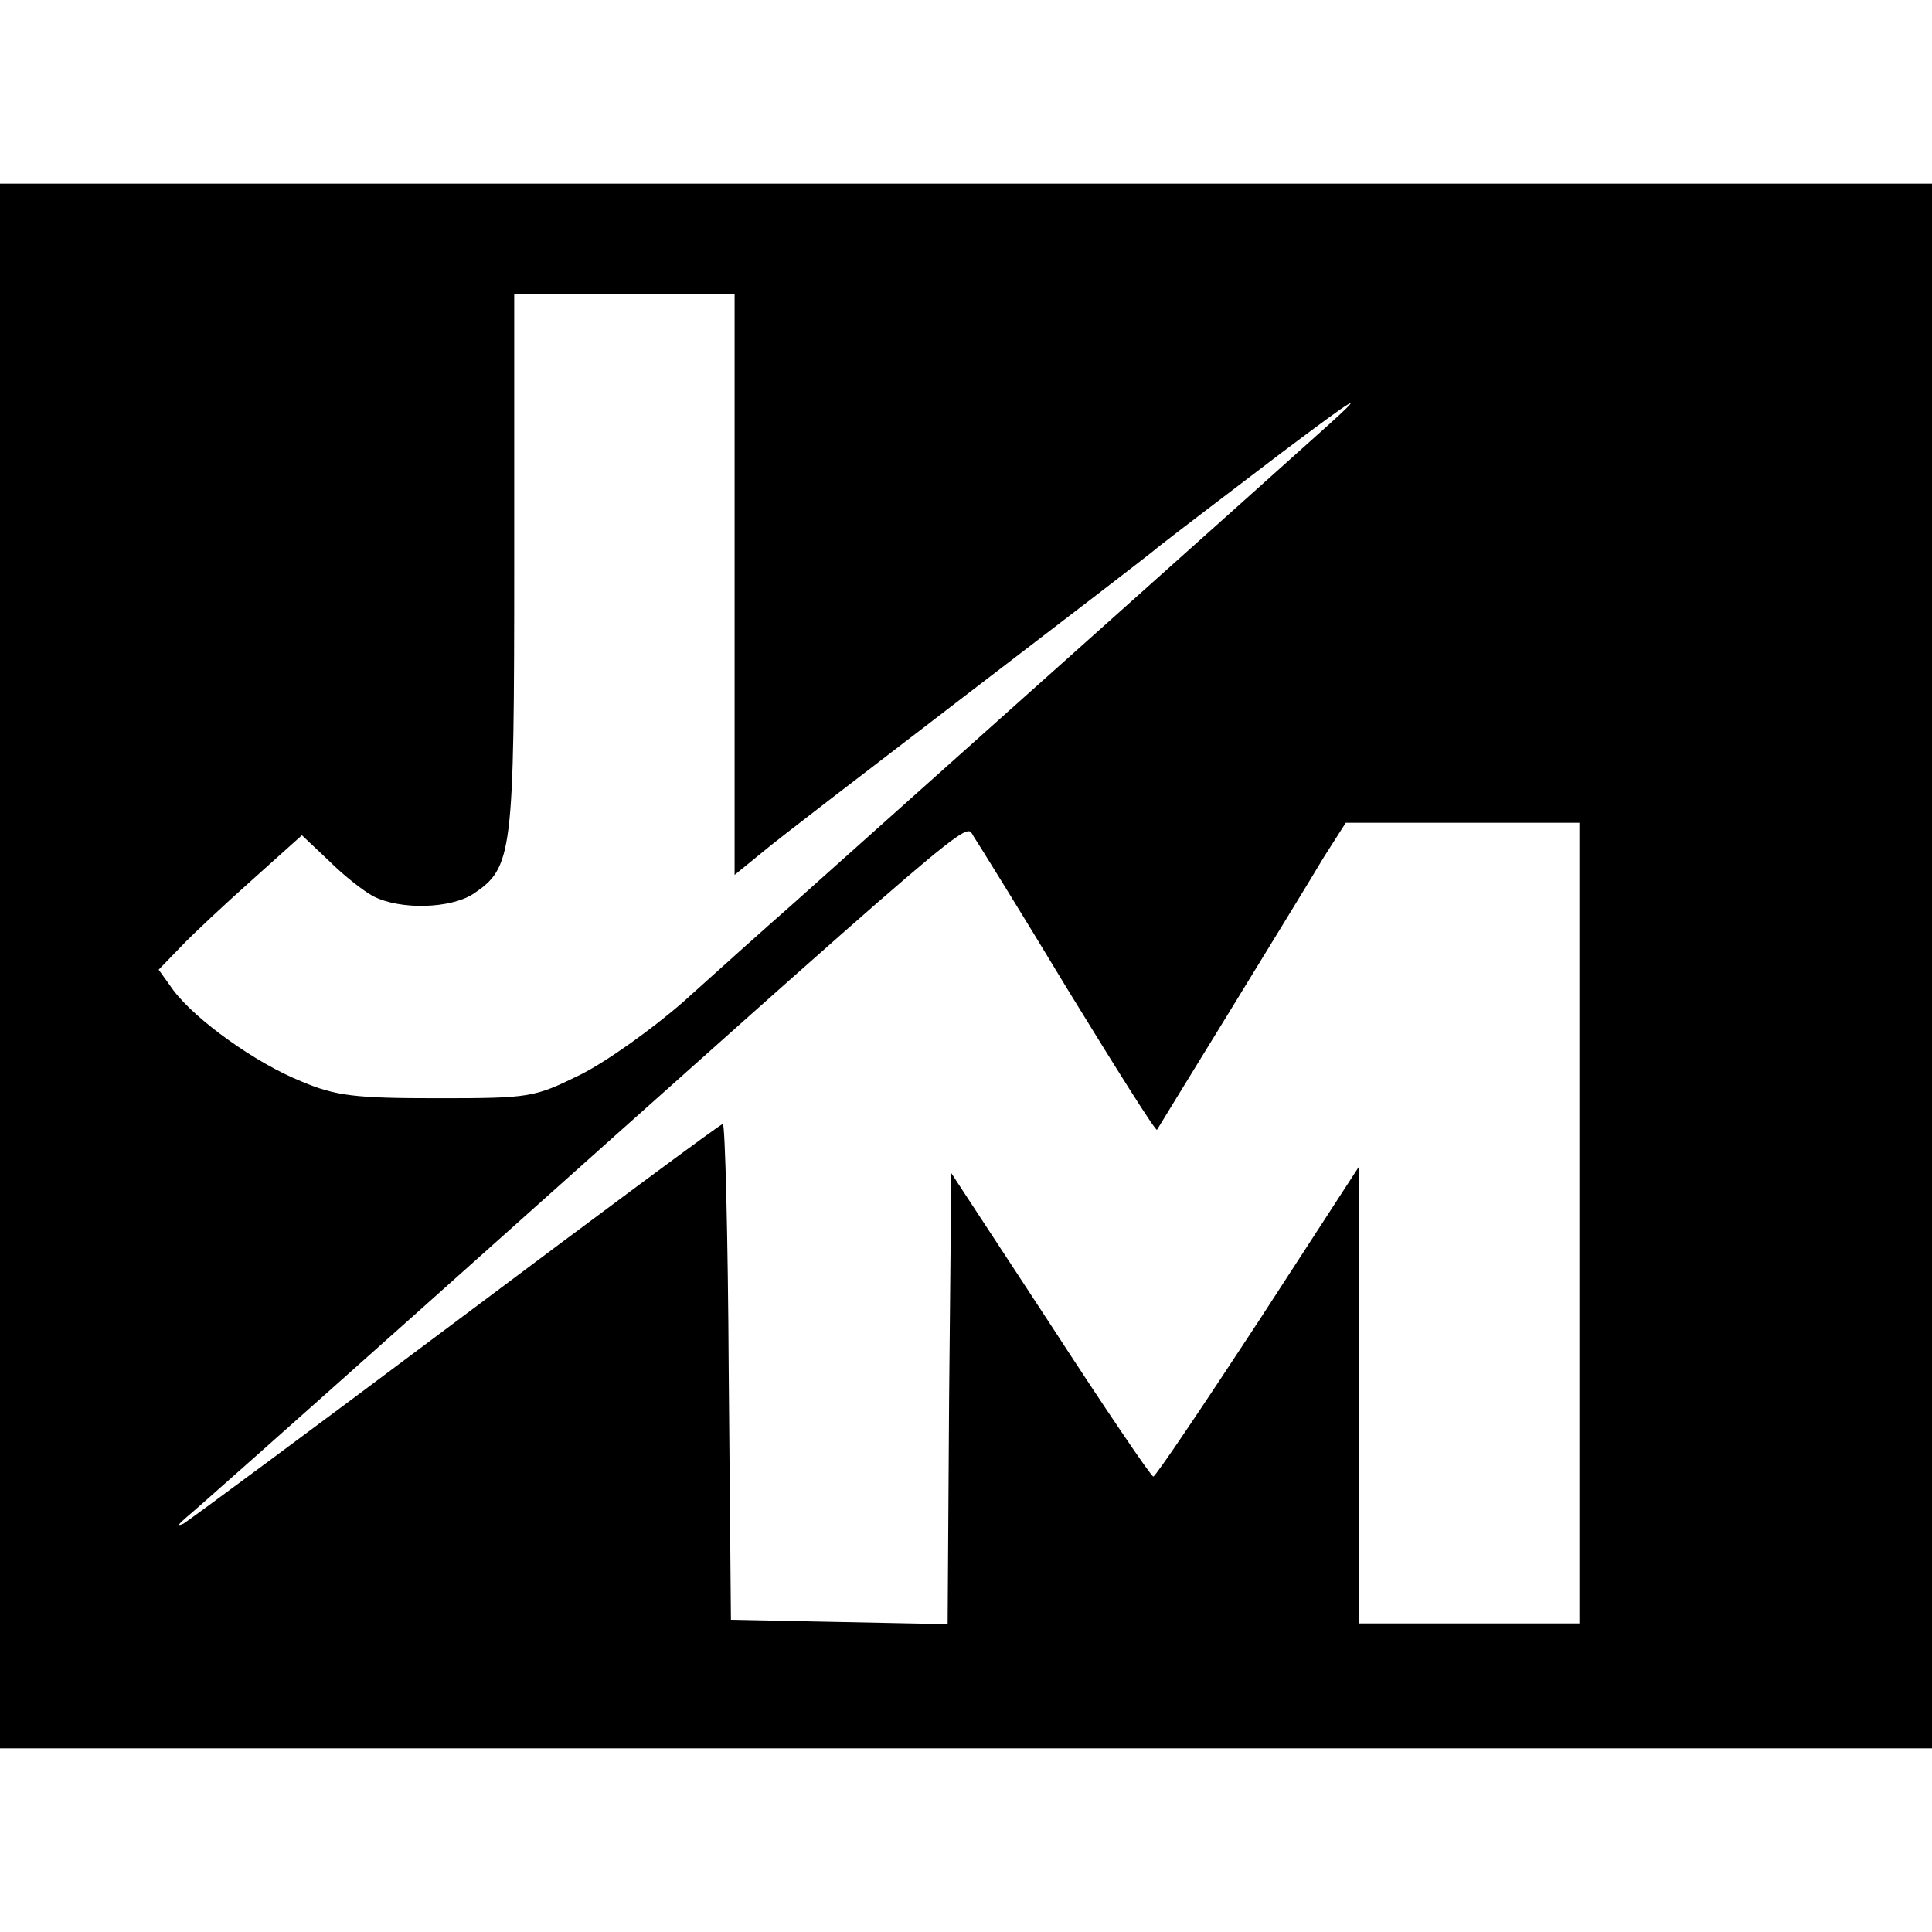
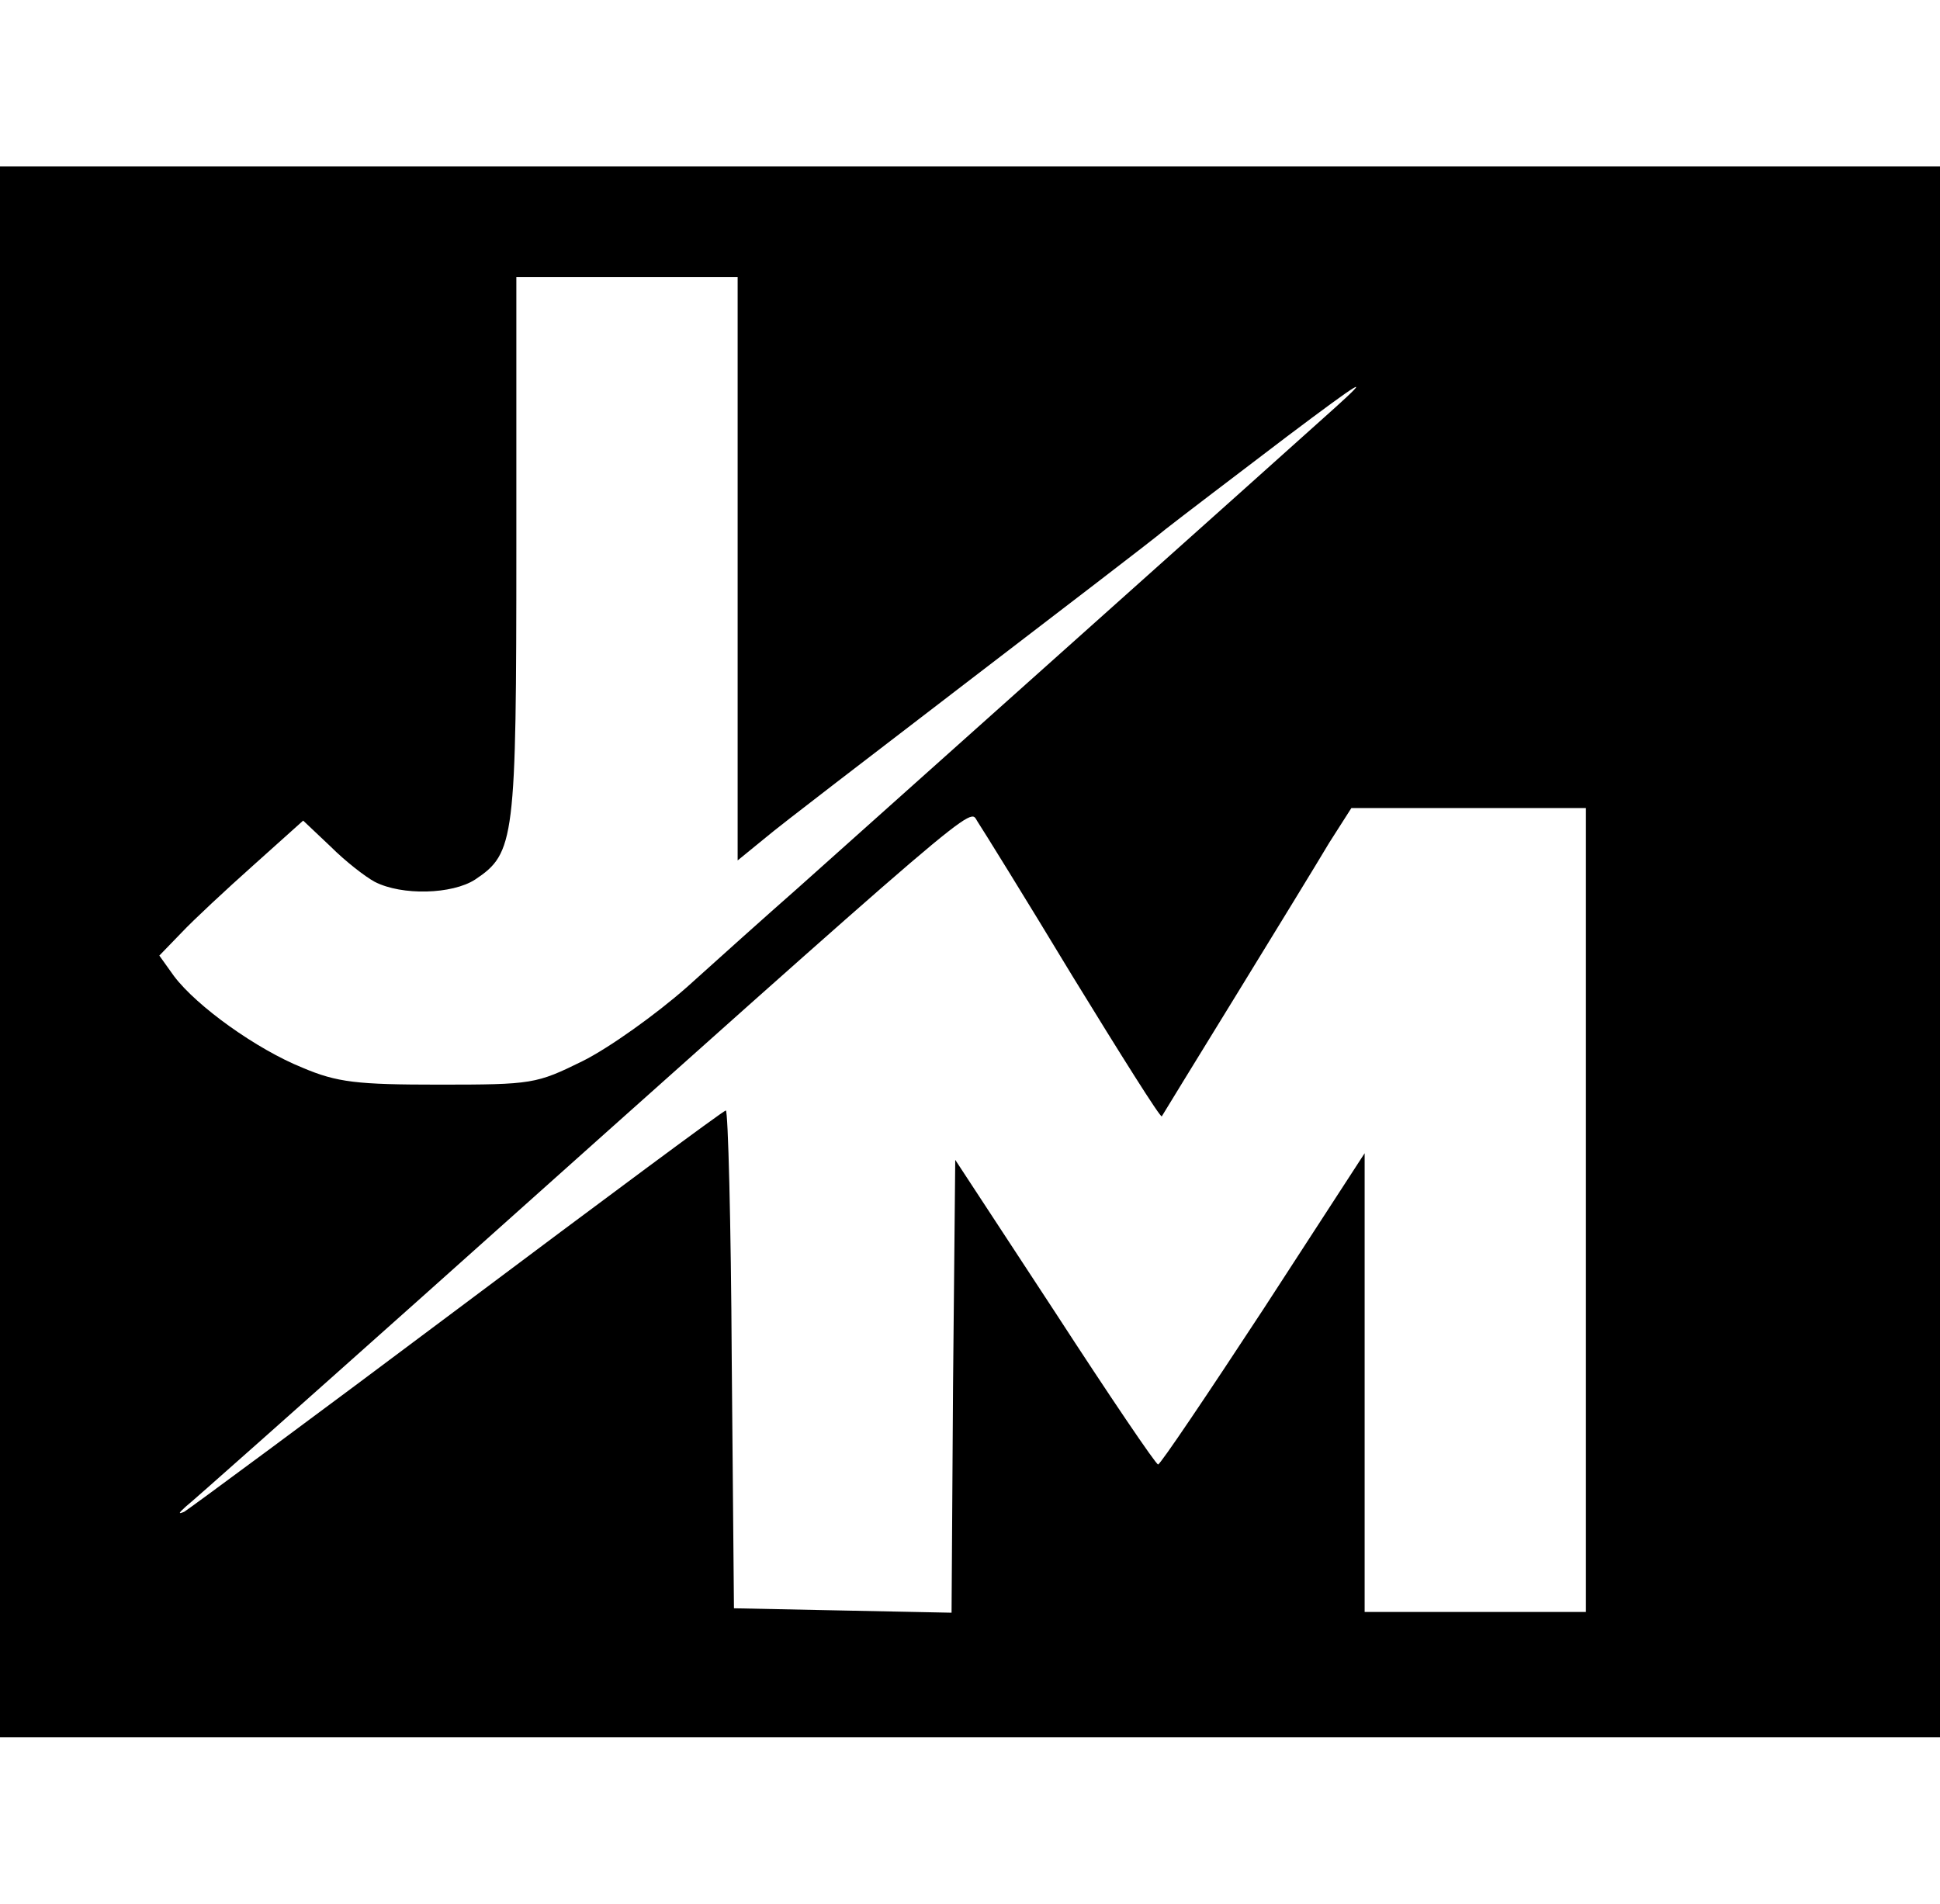
- <svg xmlns="http://www.w3.org/2000/svg" version="1.0" width="54pt" height="54pt" viewBox="0 0 263 213" preserveAspectRatio="xMidYMid meet">
+ <svg xmlns="http://www.w3.org/2000/svg" version="1.0" width="54pt" height="53pt" viewBox="0 0 263 213" preserveAspectRatio="xMidYMid meet">
  <g transform="translate(0,213) scale(0.1,-0.1)" fill="#000000" stroke="none">
    <path d="M0 1065 l0 -1065 1315 0 1315 0 0 1065 0 1065 -1315 0 -1315 0 0 -1065z m1000 519 l0 -395 38 31 c20 17 143 111 272 210 129 99 251 192 270 208 19 15 94 72 165 126 101 76 116 85 65 39 -72 -65 -614 -549 -729 -652 -41 -36 -109 -97 -150 -134 -42 -37 -105 -82 -141 -100 -63 -31 -68 -32 -195 -32 -111 0 -138 3 -185 23 -62 25 -143 83 -174 124 l-20 28 30 31 c16 17 60 58 97 91 l68 61 37 -35 c20 -20 47 -41 60 -48 37 -19 105 -17 136 3 54 36 56 53 56 452 l0 365 150 0 150 0 0 -396z m454 -552 c65 -106 119 -192 121 -190 1 2 46 75 100 163 54 88 111 181 127 208 l30 47 159 0 159 0 0 -545 0 -545 -150 0 -150 0 0 311 0 311 -137 -211 c-76 -116 -140 -211 -143 -211 -3 0 -66 93 -140 207 l-135 206 -3 -307 -2 -307 -148 3 -147 3 -3 337 c-1 186 -5 338 -8 338 -3 0 -166 -121 -362 -268 -196 -147 -364 -271 -372 -276 -9 -4 -8 -2 2 7 9 7 153 135 320 284 773 691 741 663 753 645 6 -9 65 -104 129 -210z" />
  </g>
</svg>
